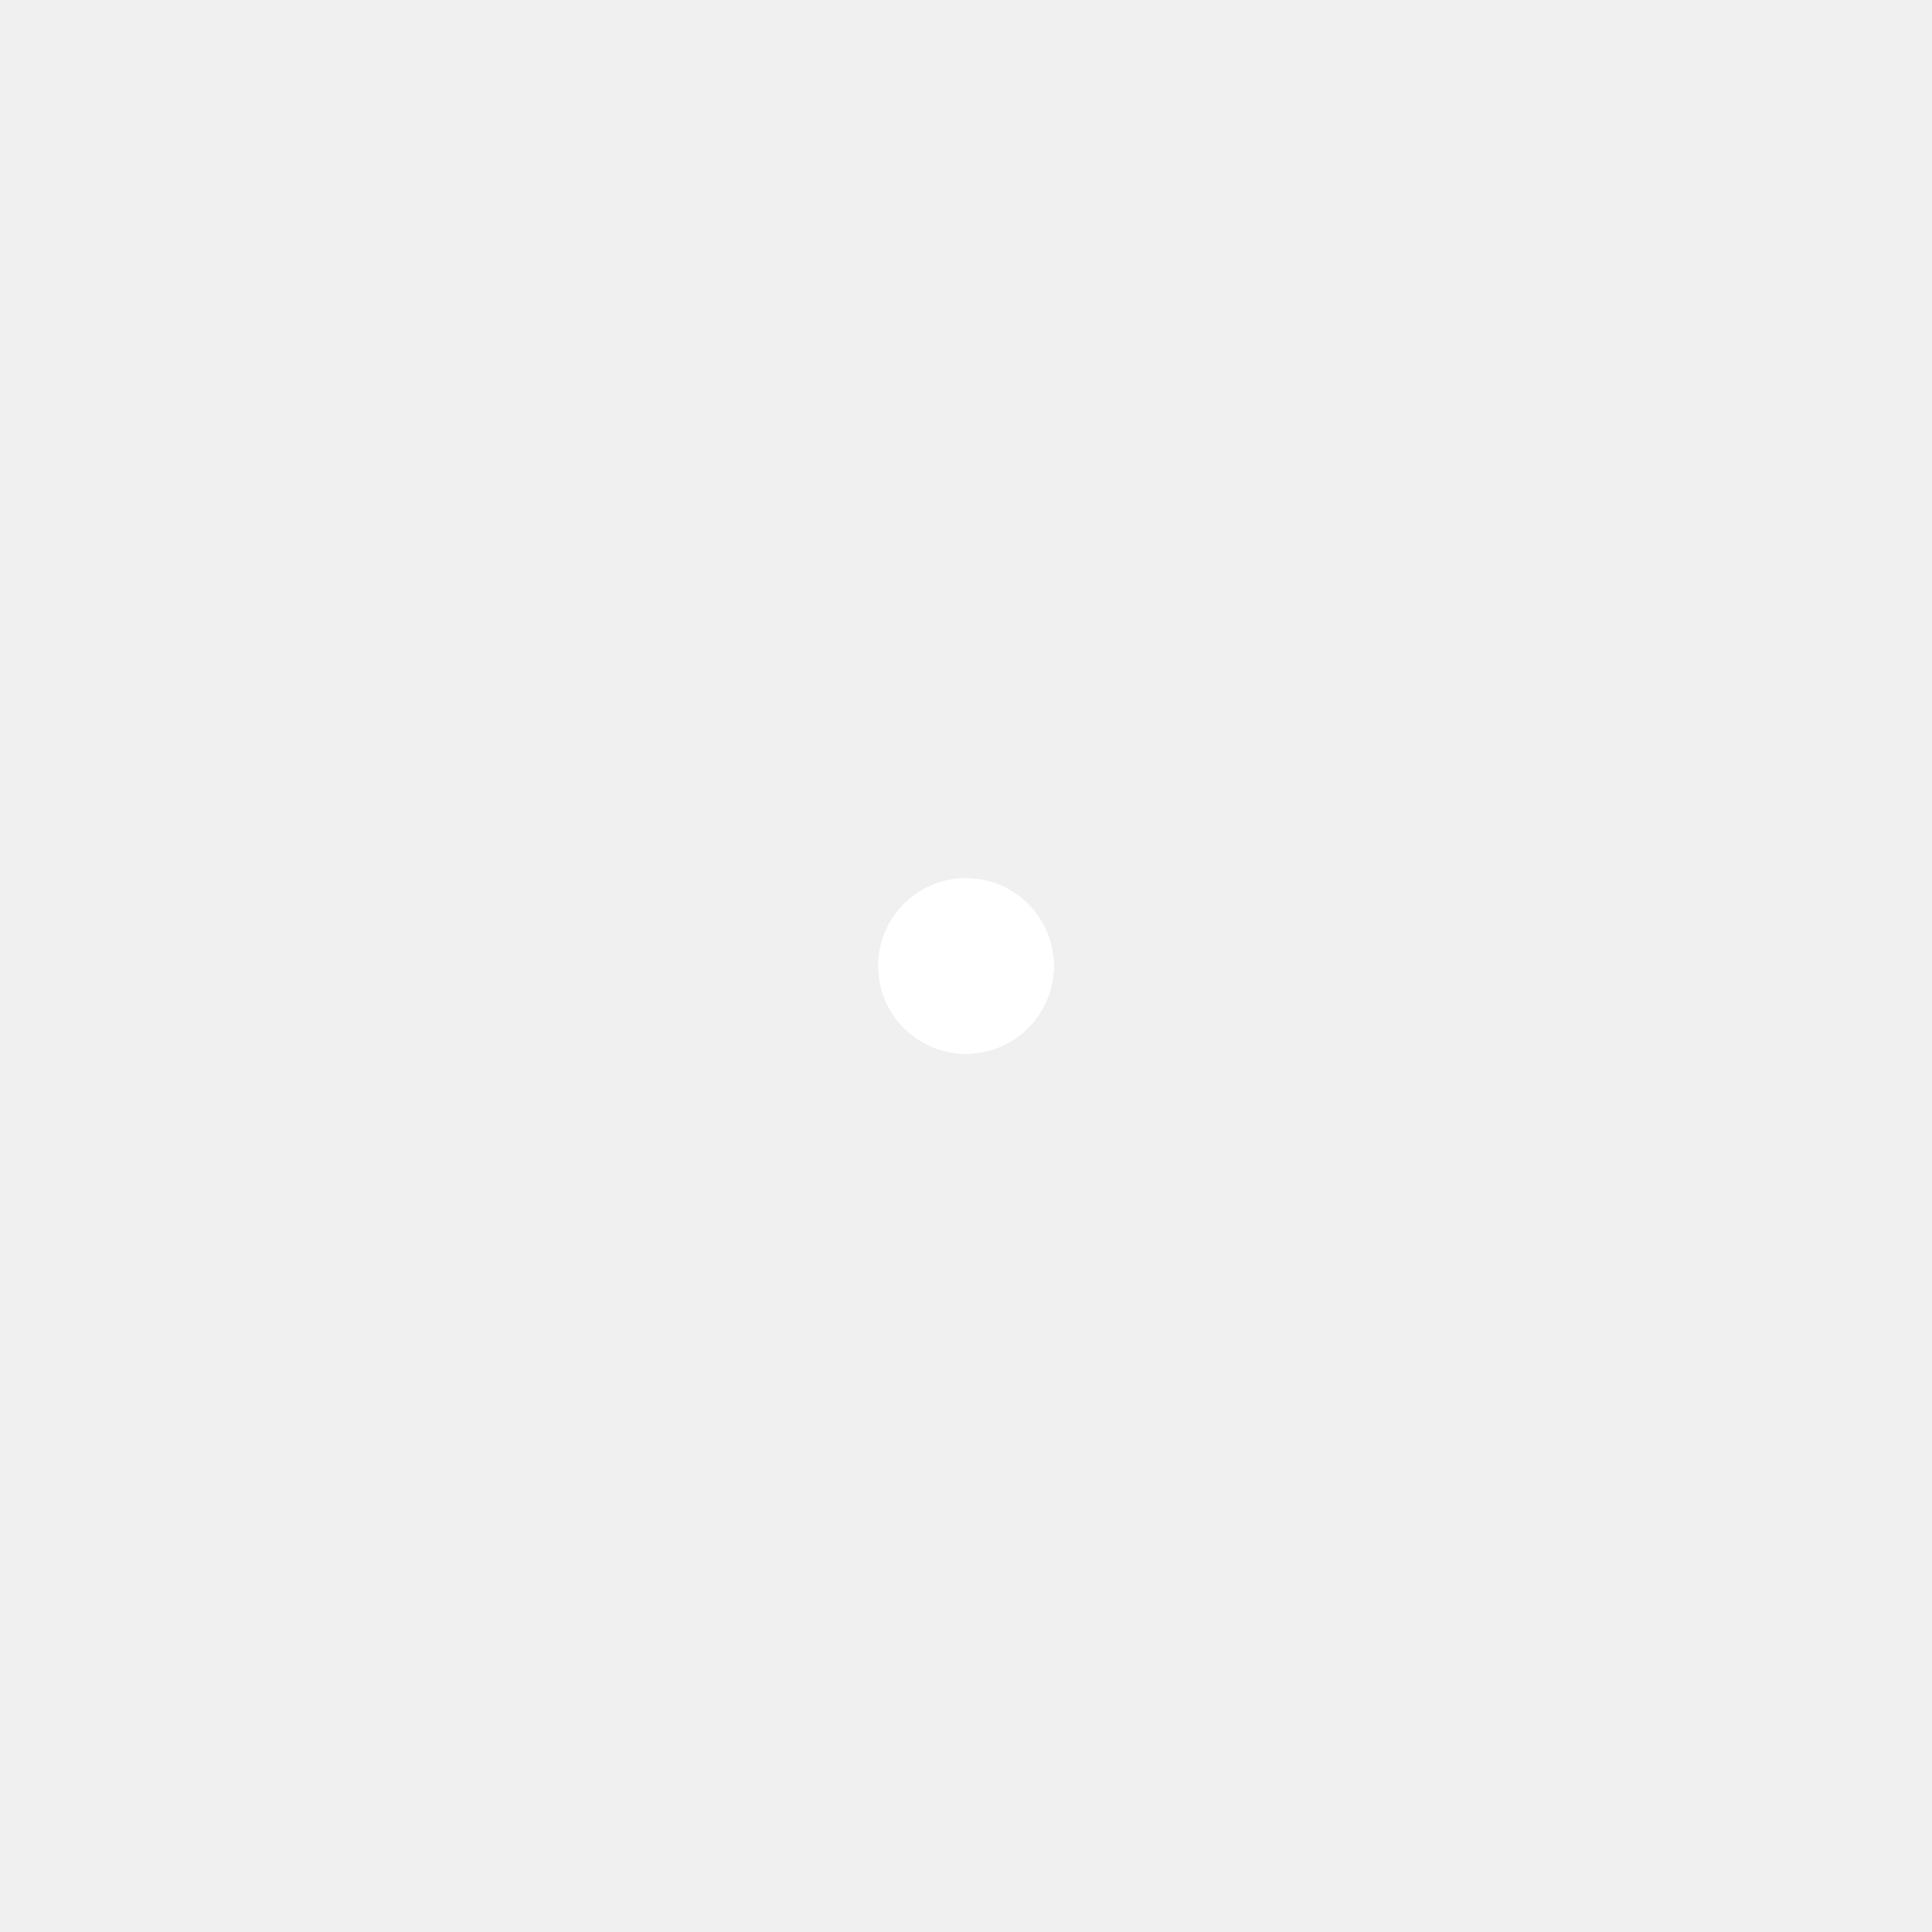
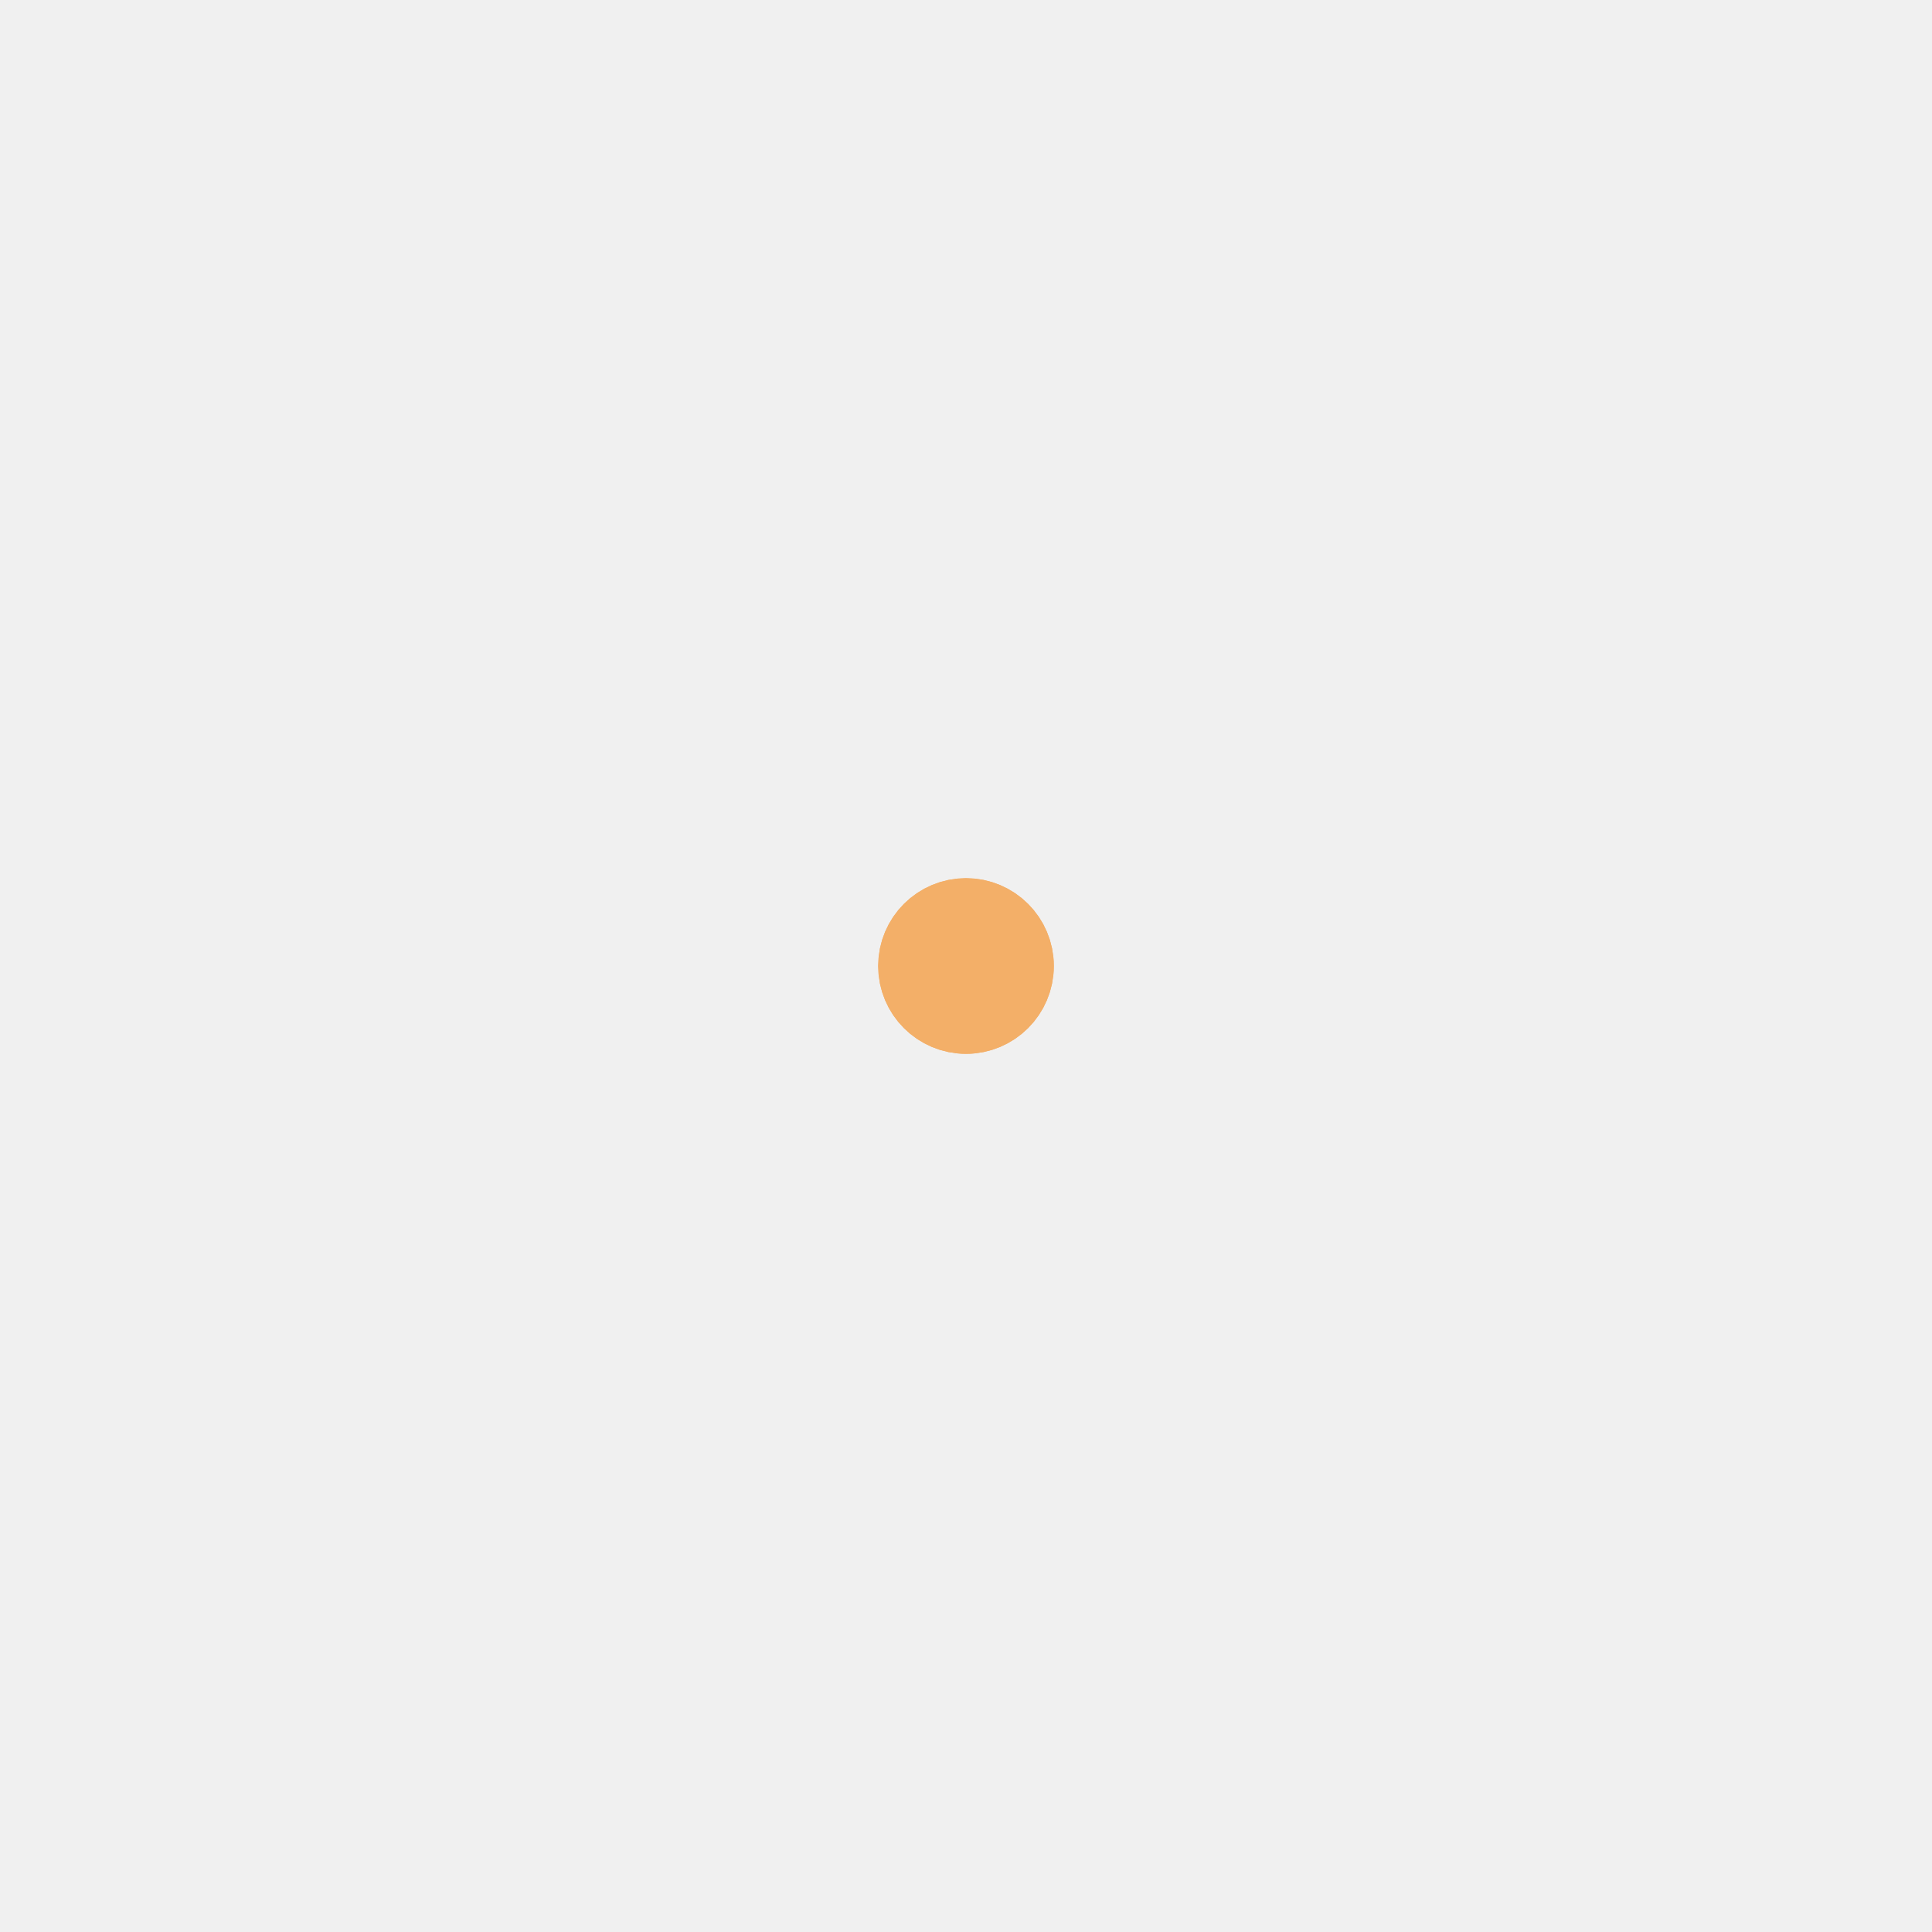
- <svg xmlns="http://www.w3.org/2000/svg" width="44" height="44" viewBox="0 0 44 44" stroke="#fff">
+ <svg xmlns="http://www.w3.org/2000/svg" width="44" height="44" viewBox="0 0 44 44" stroke="#F3AF68">
  <g fill="none" fill-rule="evenodd" stroke-width="2">
    <circle cx="22" cy="22" r="1">
      <animate attributeName="r" begin="0s" dur="1.8s" values="1; 20" calcMode="spline" keyTimes="0; 1" keySplines="0.165, 0.84, 0.44, 1" repeatCount="indefinite" />
      <animate attributeName="stroke-opacity" begin="0s" dur="1.8s" values="1; 0" calcMode="spline" keyTimes="0; 1" keySplines="0.3, 0.61, 0.355, 1" repeatCount="indefinite" />
    </circle>
    <circle cx="22" cy="22" r="1">
      <animate attributeName="r" begin="-0.9s" dur="1.8s" values="1; 20" calcMode="spline" keyTimes="0; 1" keySplines="0.165, 0.84, 0.44, 1" repeatCount="indefinite" />
      <animate attributeName="stroke-opacity" begin="-0.9s" dur="1.8s" values="1; 0" calcMode="spline" keyTimes="0; 1" keySplines="0.3, 0.61, 0.355, 1" repeatCount="indefinite" />
    </circle>
  </g>
</svg>
